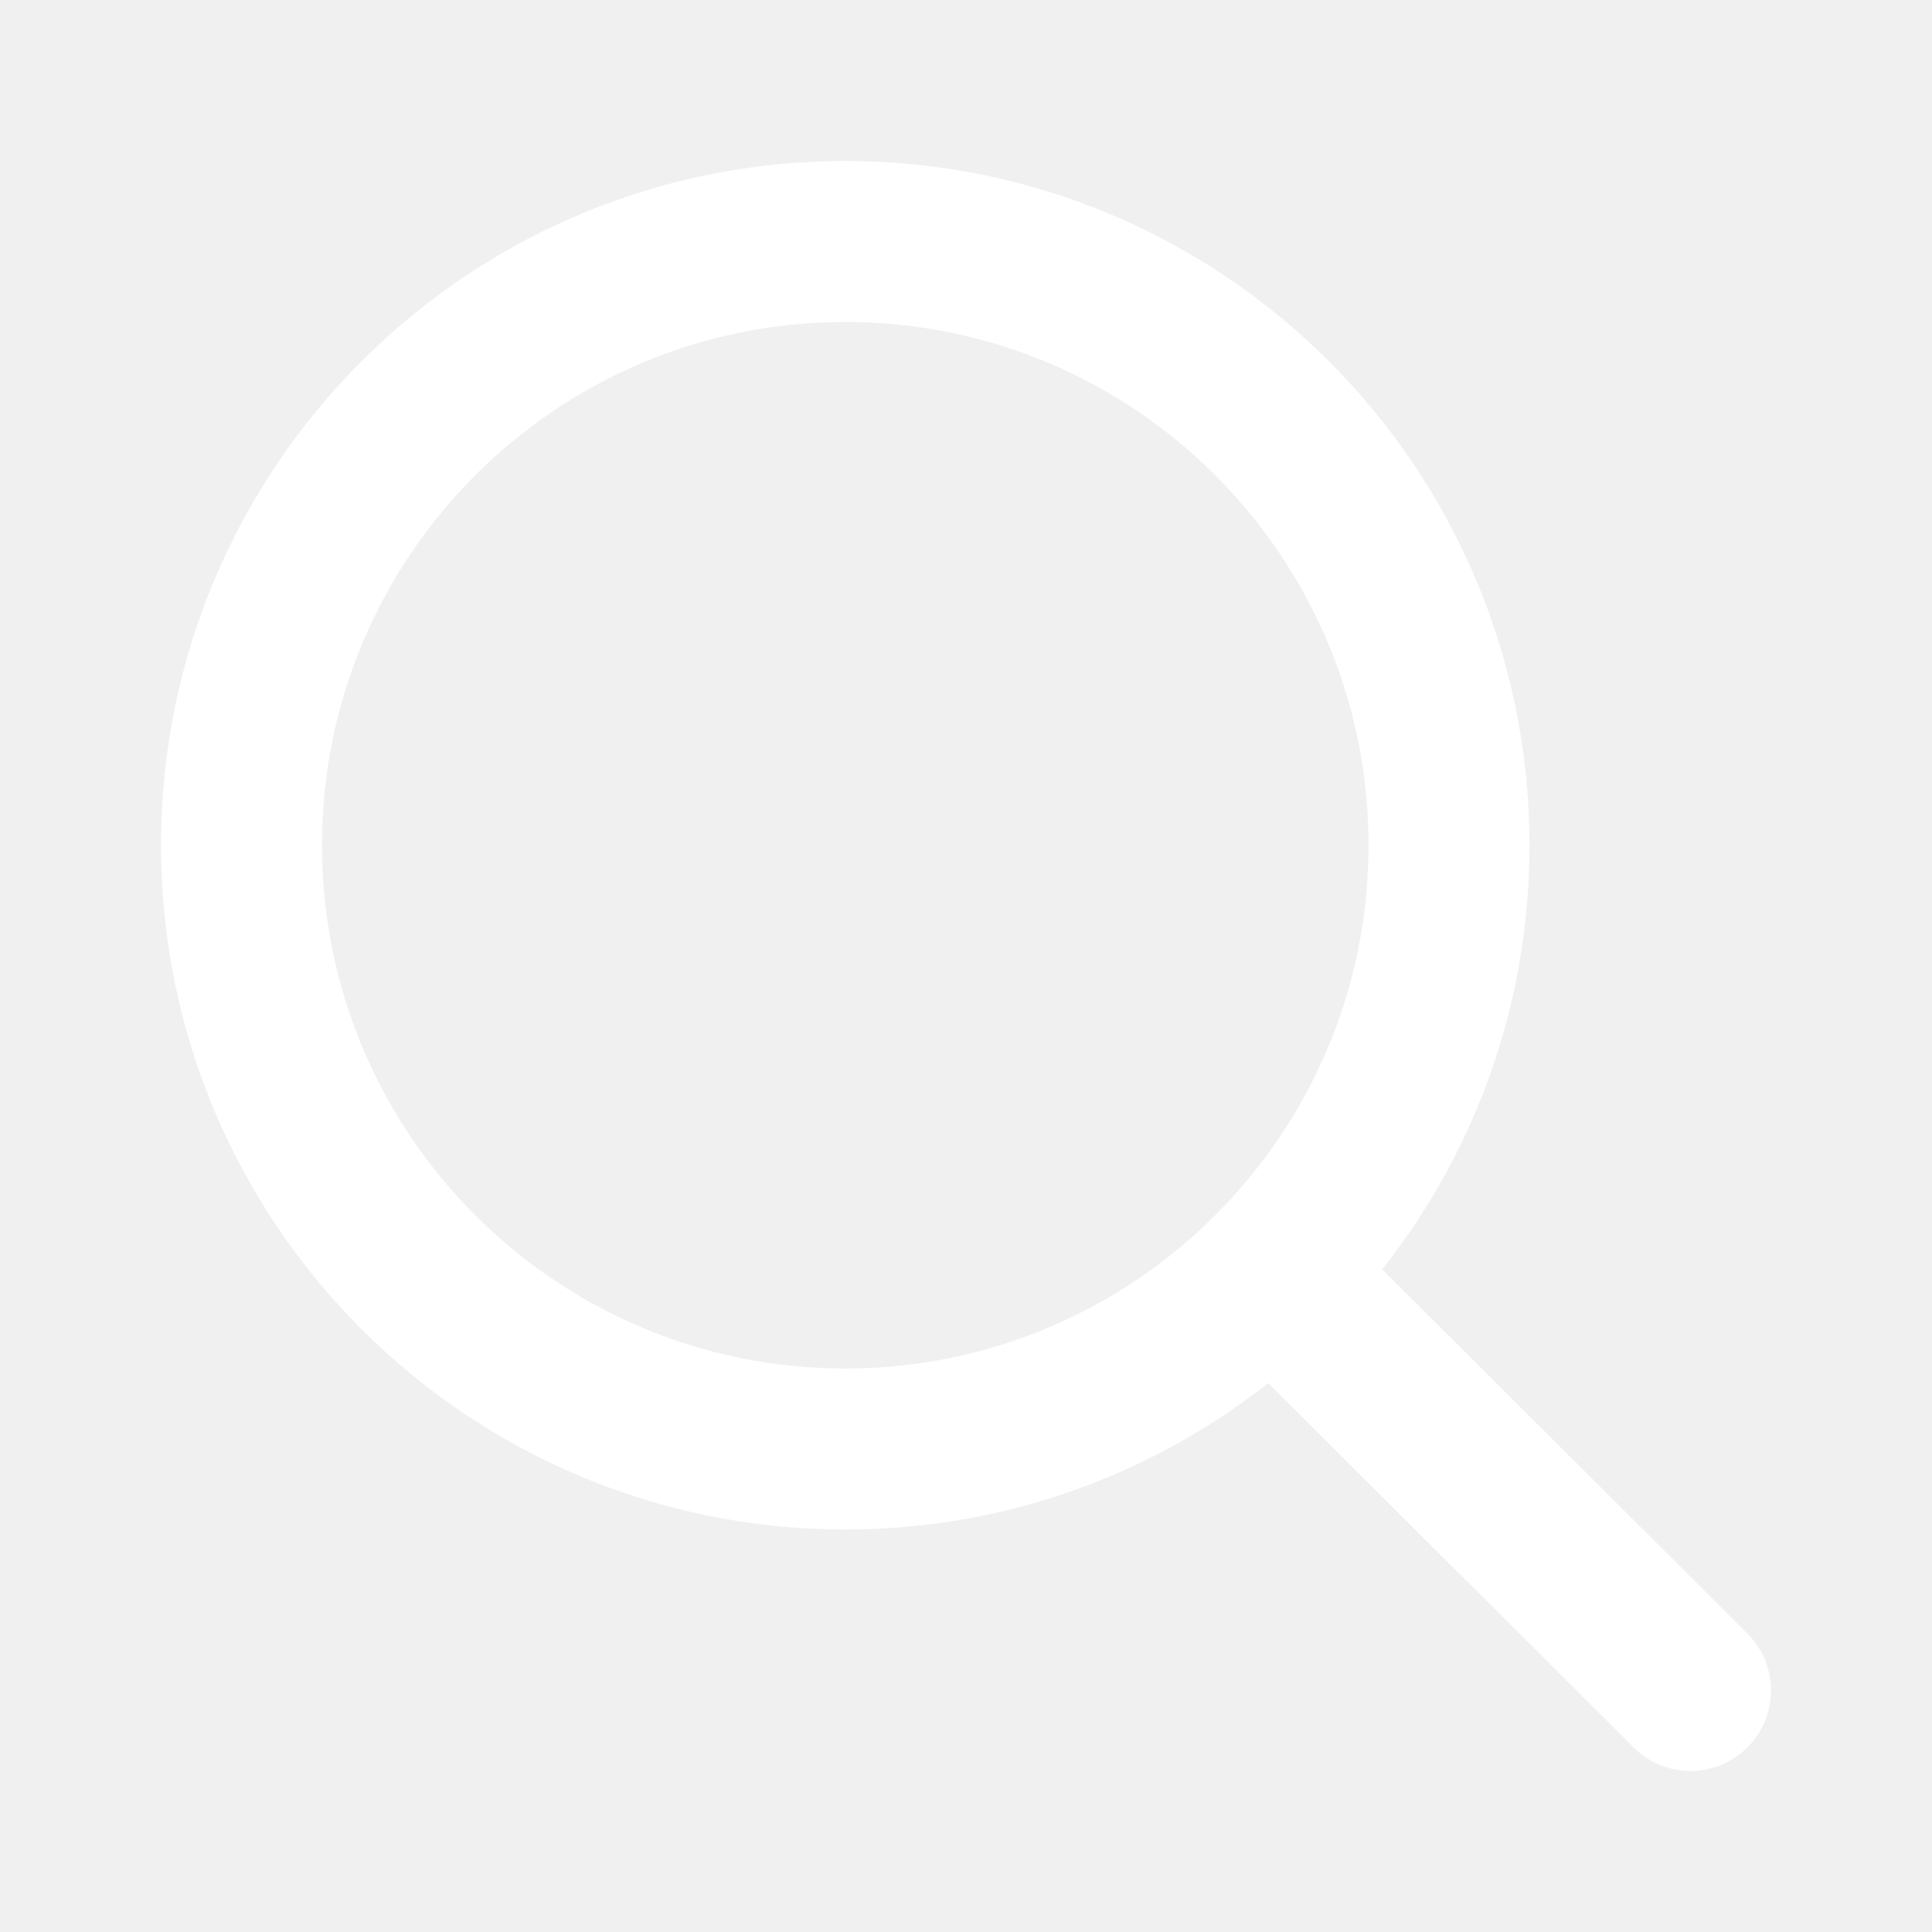
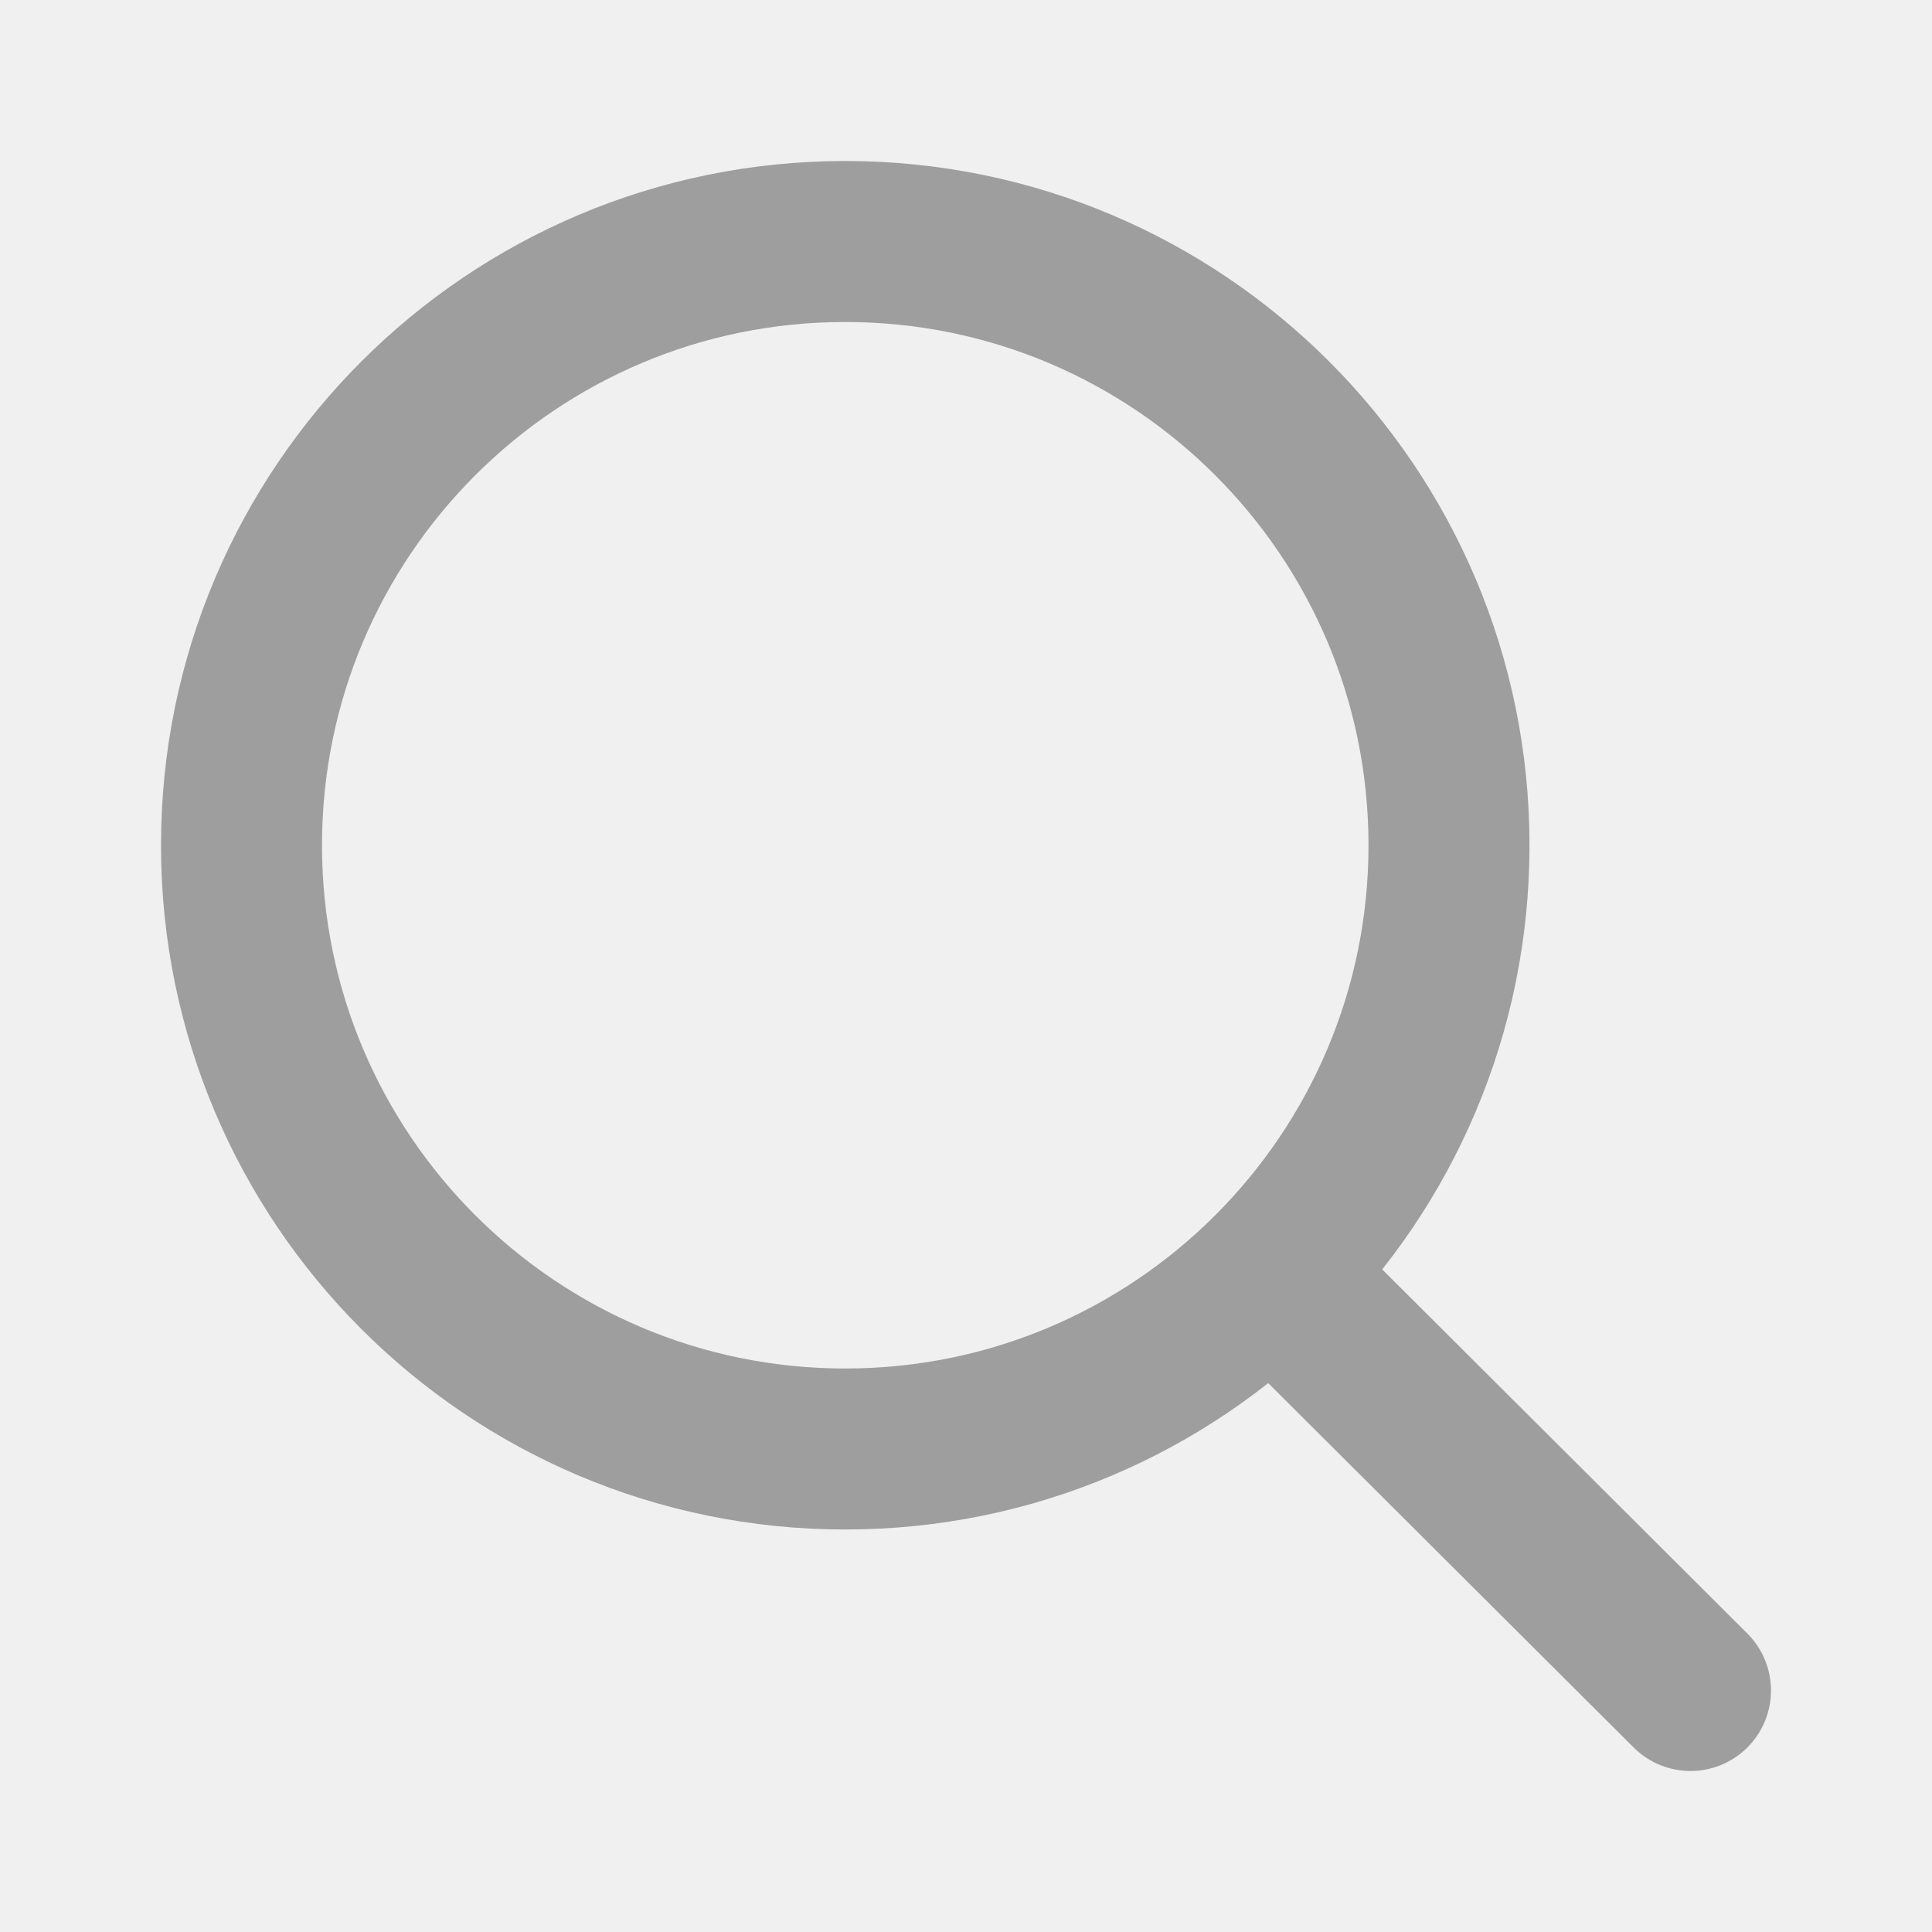
<svg xmlns="http://www.w3.org/2000/svg" width="800px" height="800px" viewBox="0 0 24 24" fill="none">
-   <path d="M15.796 15.811L21 21M18 10.5C18 14.642 14.642 18 10.5 18C6.358 18 3 14.642 3 10.5C3 6.358 6.358 3 10.5 3C14.642 3 18 6.358 18 10.5Z" stroke="#ffffff" stroke-width="2" stroke-linecap="round" stroke-linejoin="round" />
+   <path d="M15.796 15.811L21 21M18 10.5C18 14.642 14.642 18 10.5 18C6.358 18 3 14.642 3 10.5C3 6.358 6.358 3 10.5 3C14.642 3 18 6.358 18 10.5Z" stroke="#9e9e9e" stroke-width="2" stroke-linecap="round" stroke-linejoin="round" />
</svg>
